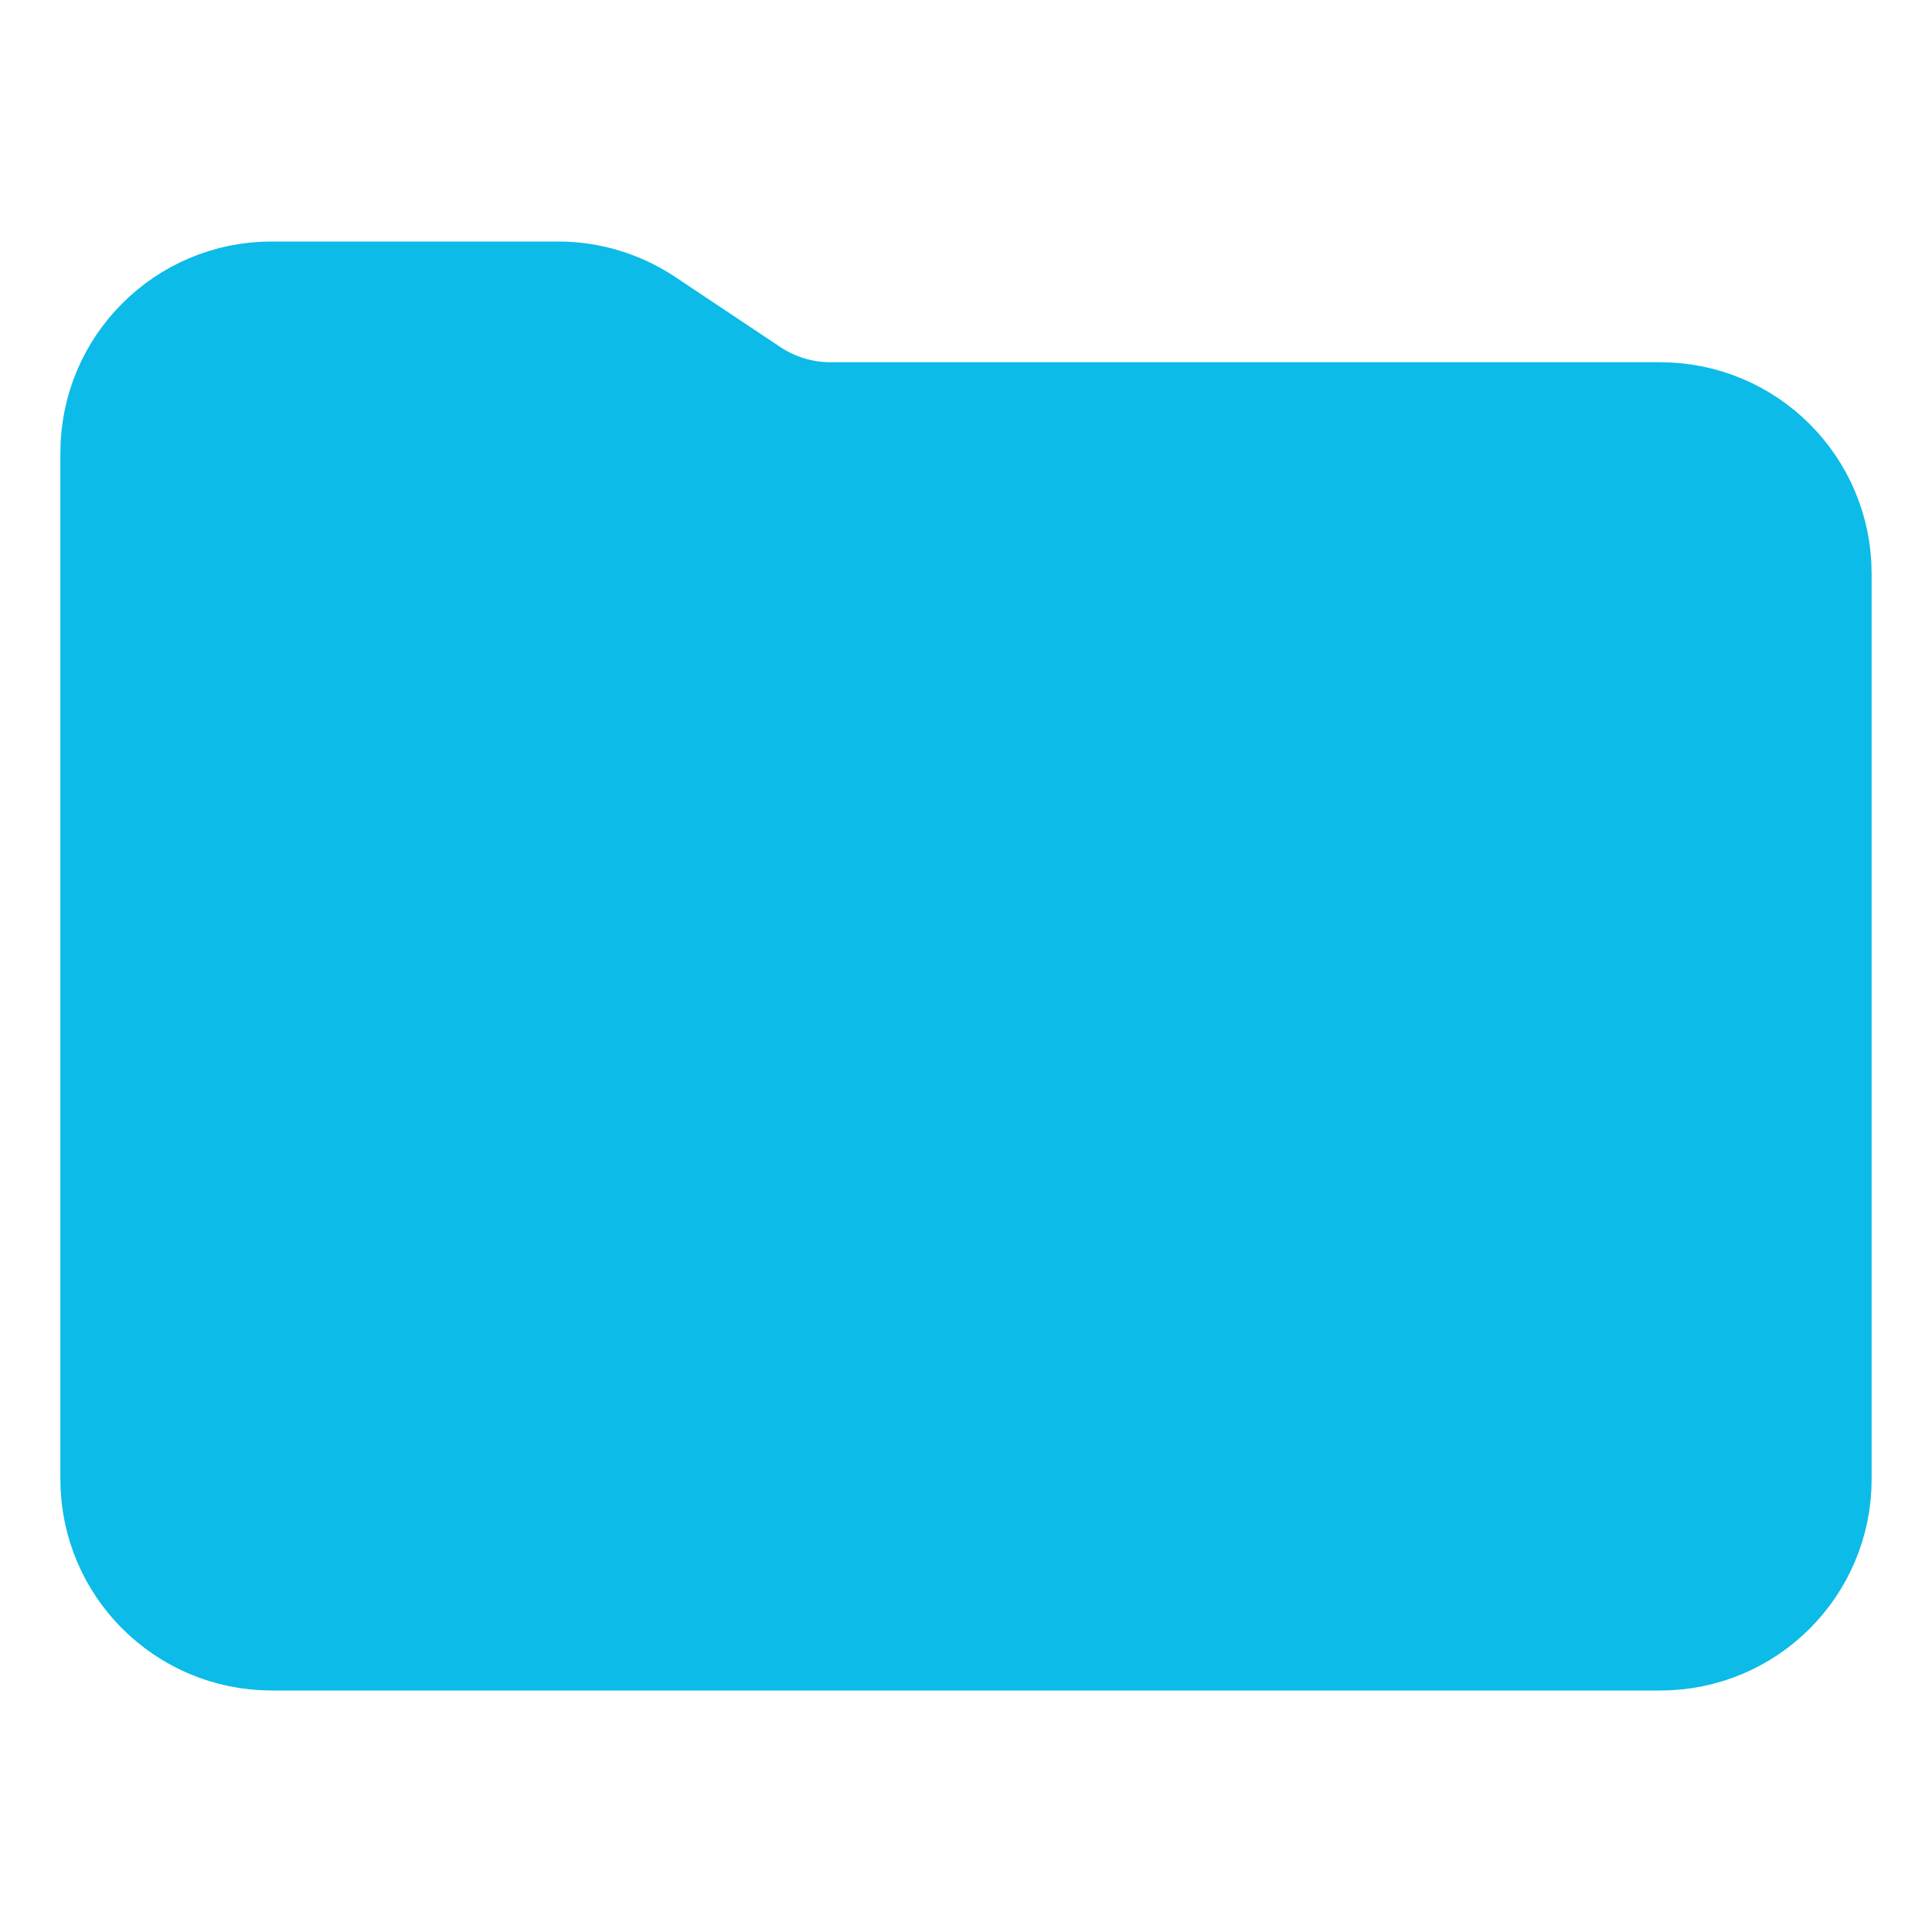
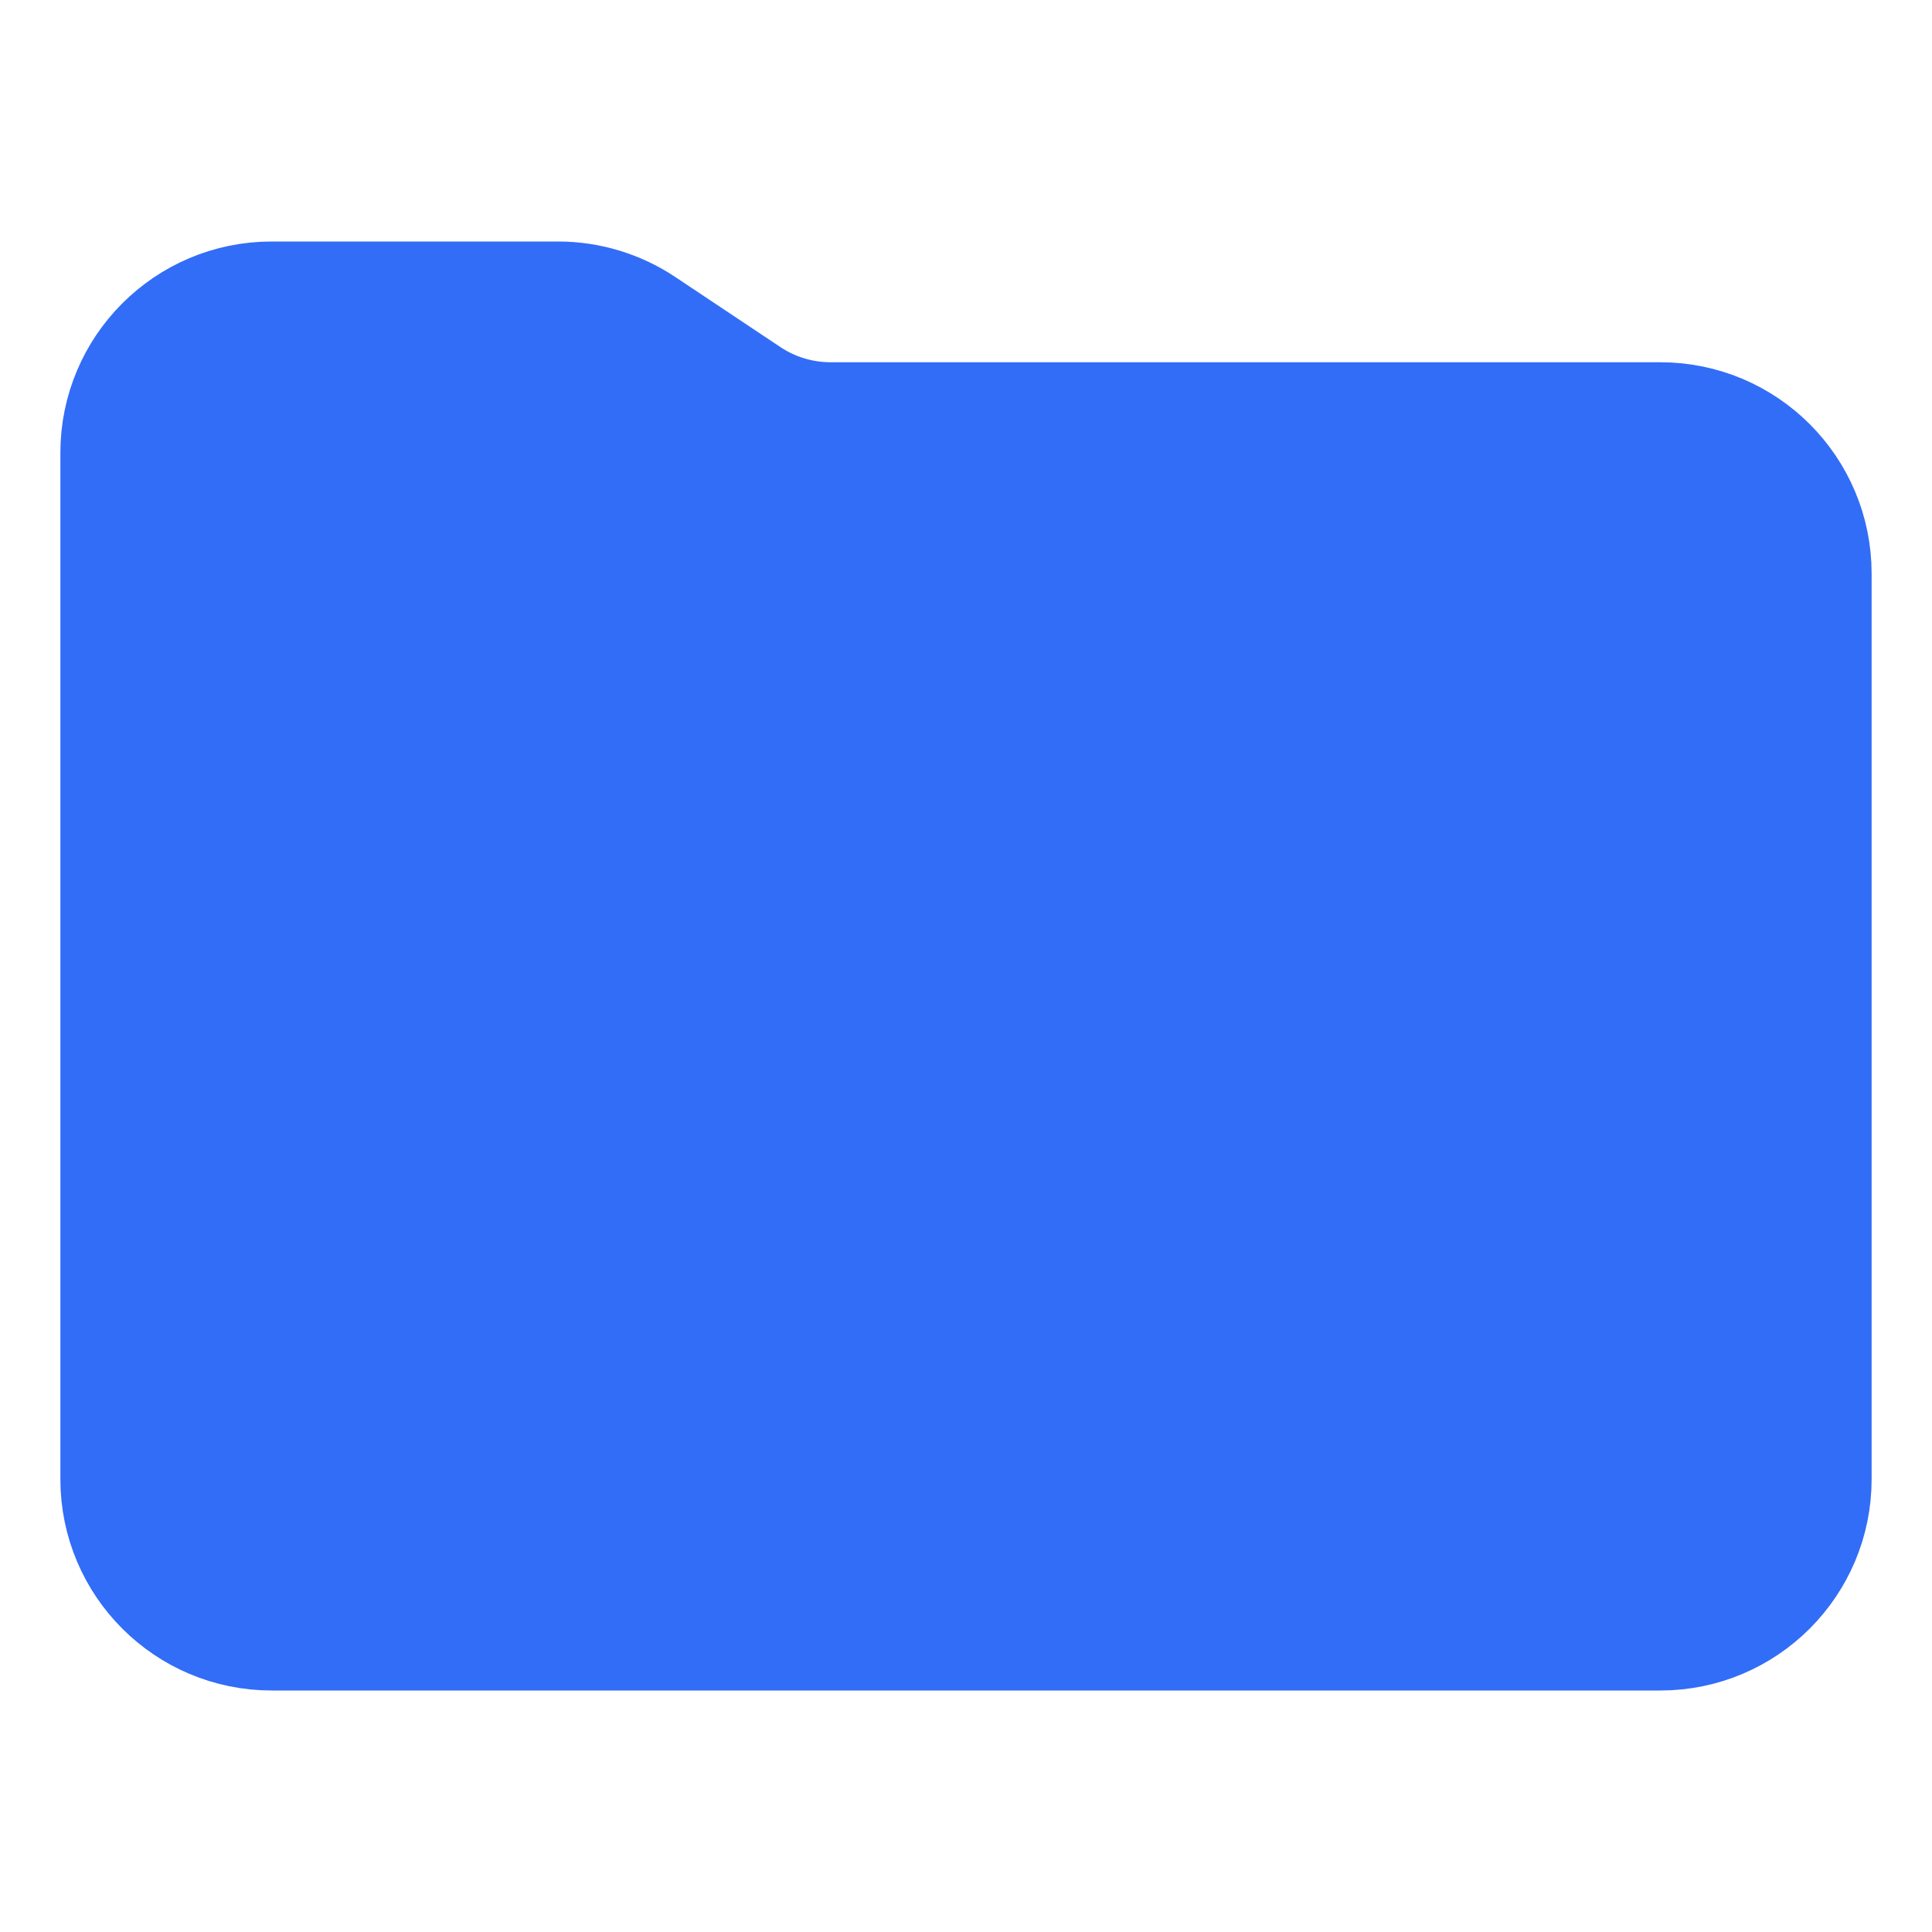
<svg xmlns="http://www.w3.org/2000/svg" class="ionicon" viewBox="0 0 512 512">
-   <path d="M440 432H72a40 40 0 01-40-40V120a40 40 0 0140-40h75.89a40 40 0 0122.19 6.72l27.84 18.56a40 40 0 0022.19 6.72H440a40 40 0 0140 40v240a40 40 0 01-40 40zM32 192h448" fill="#0cbbe7" stroke="#0cbbe7" stroke-linecap="round" stroke-linejoin="round" stroke-width="32" />
+   <path d="M440 432H72a40 40 0 01-40-40V120a40 40 0 0140-40h75.89a40 40 0 0122.19 6.72l27.84 18.56a40 40 0 0022.19 6.72H440a40 40 0 0140 40v240a40 40 0 01-40 40zM32 192h448" fill="#326DF7" stroke="#326DF7" stroke-linecap="round" stroke-linejoin="round" stroke-width="32" />
</svg>
